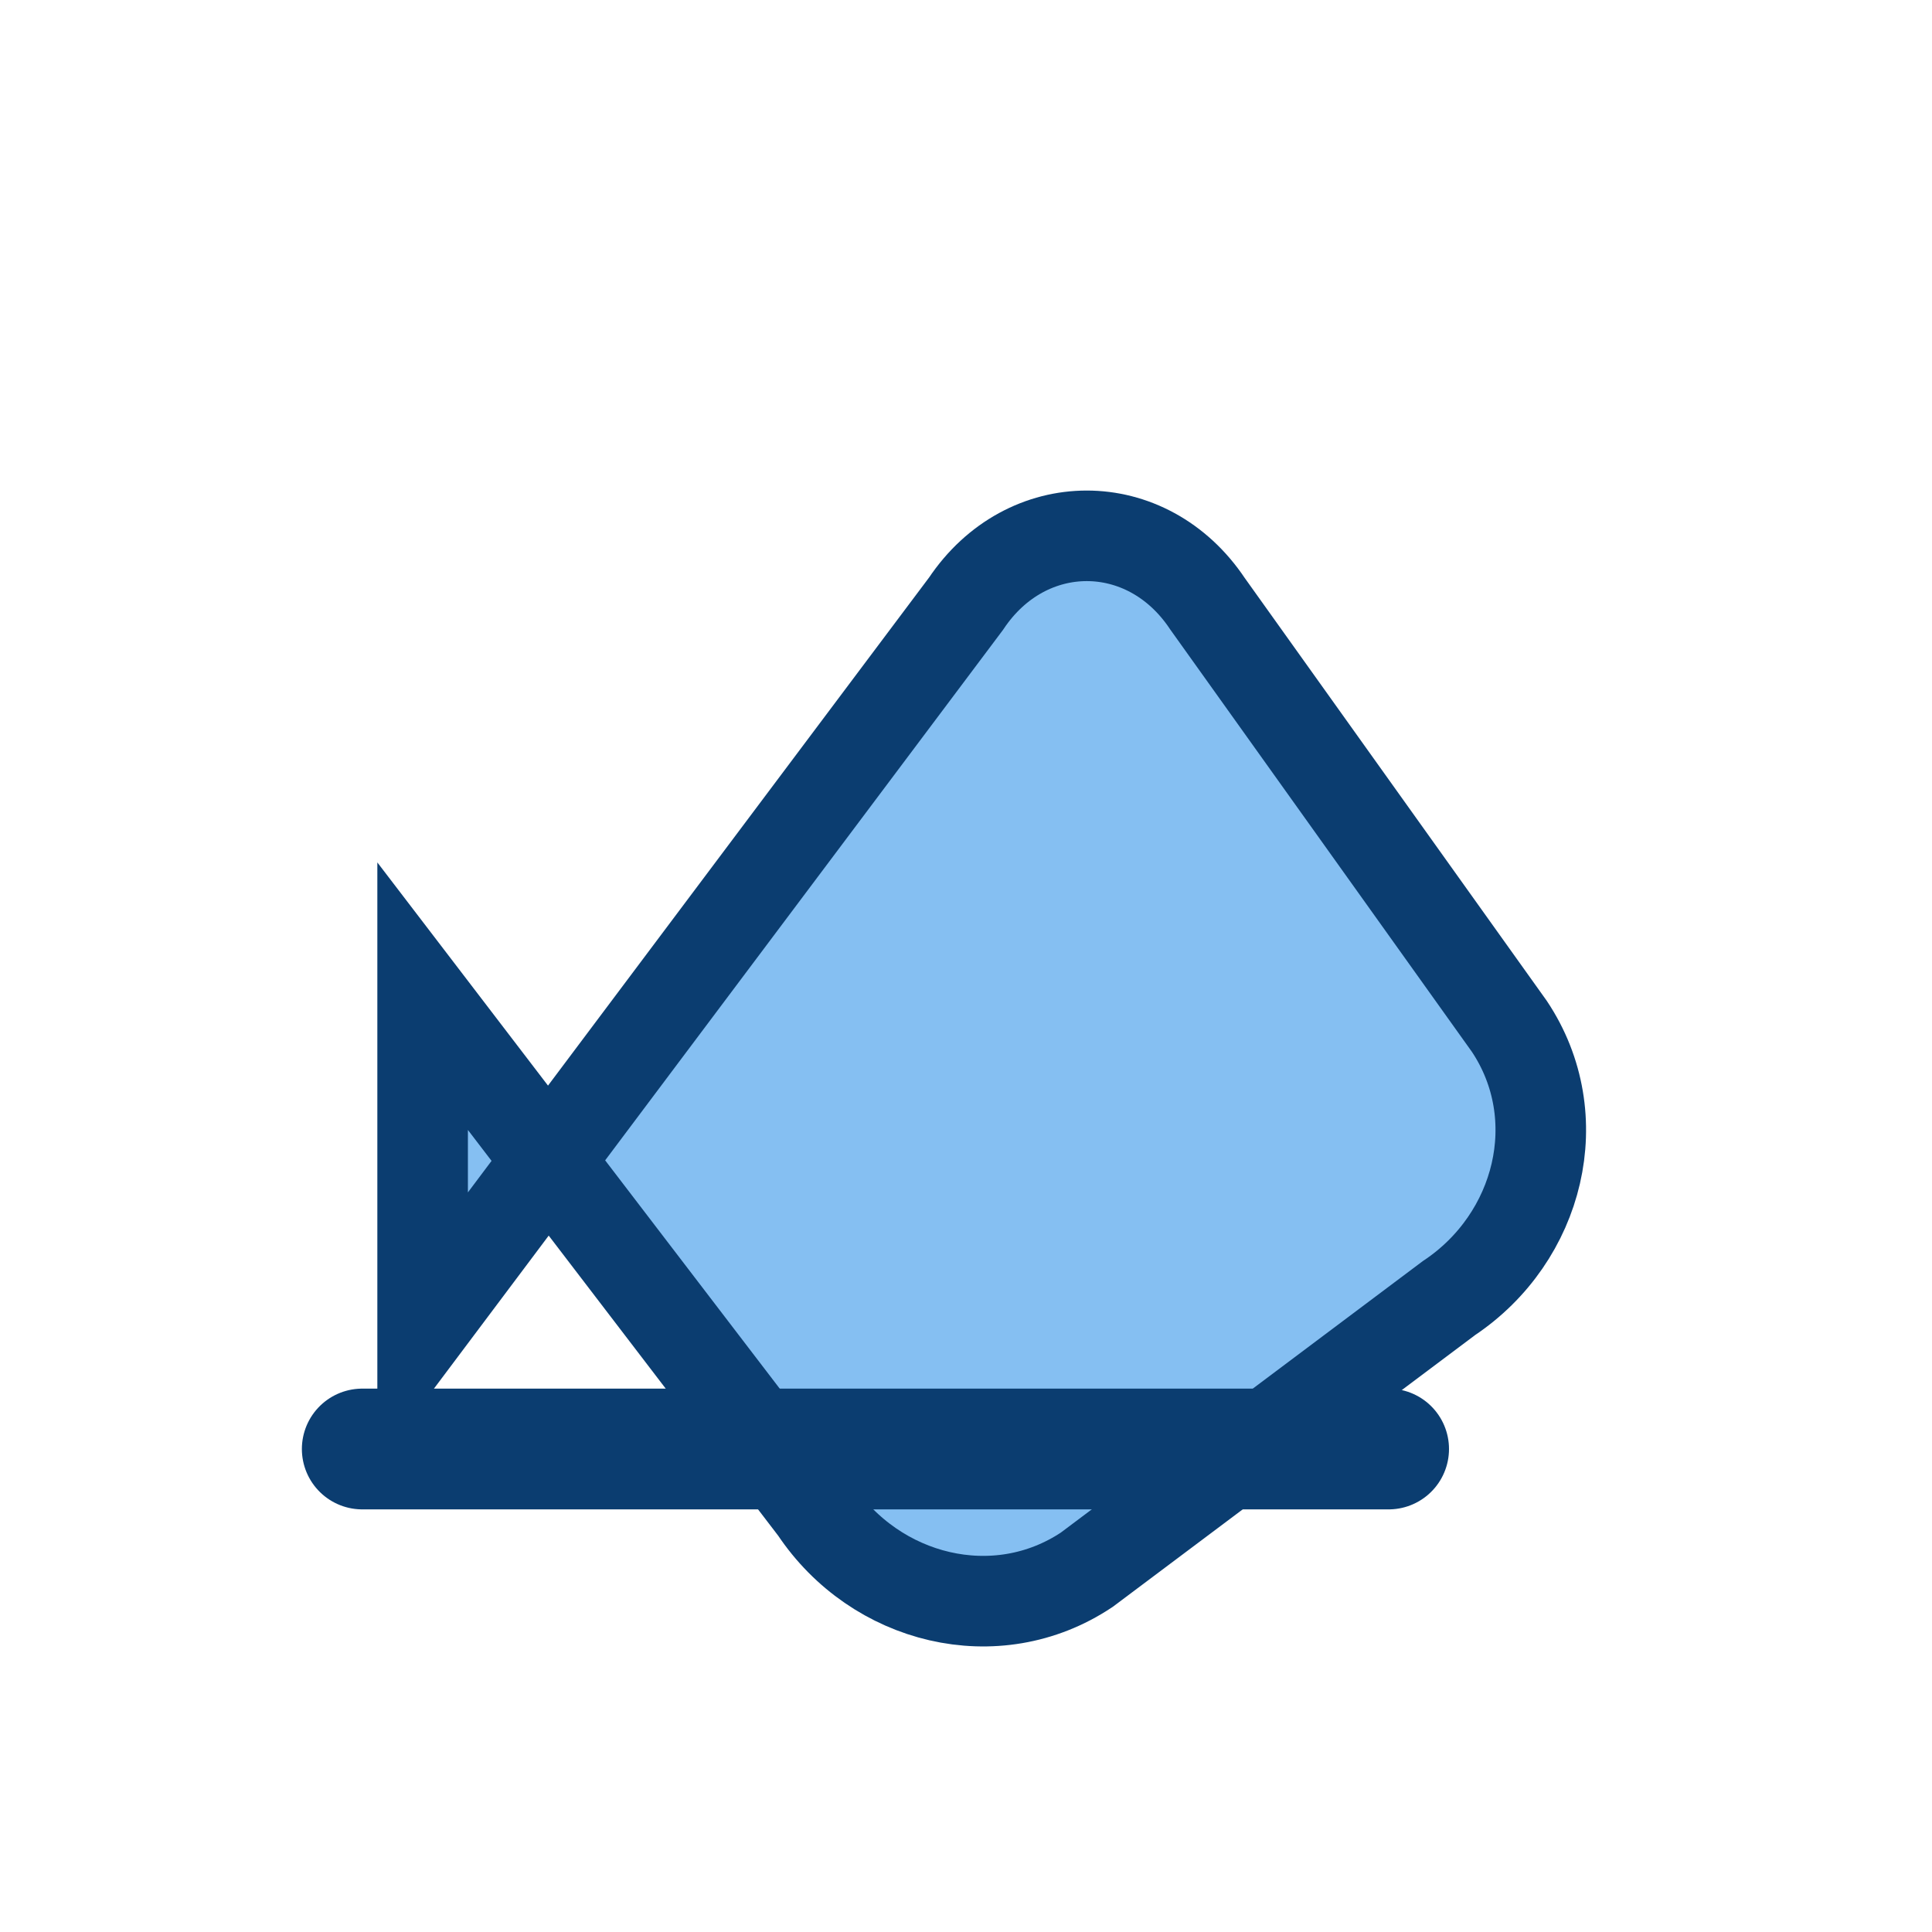
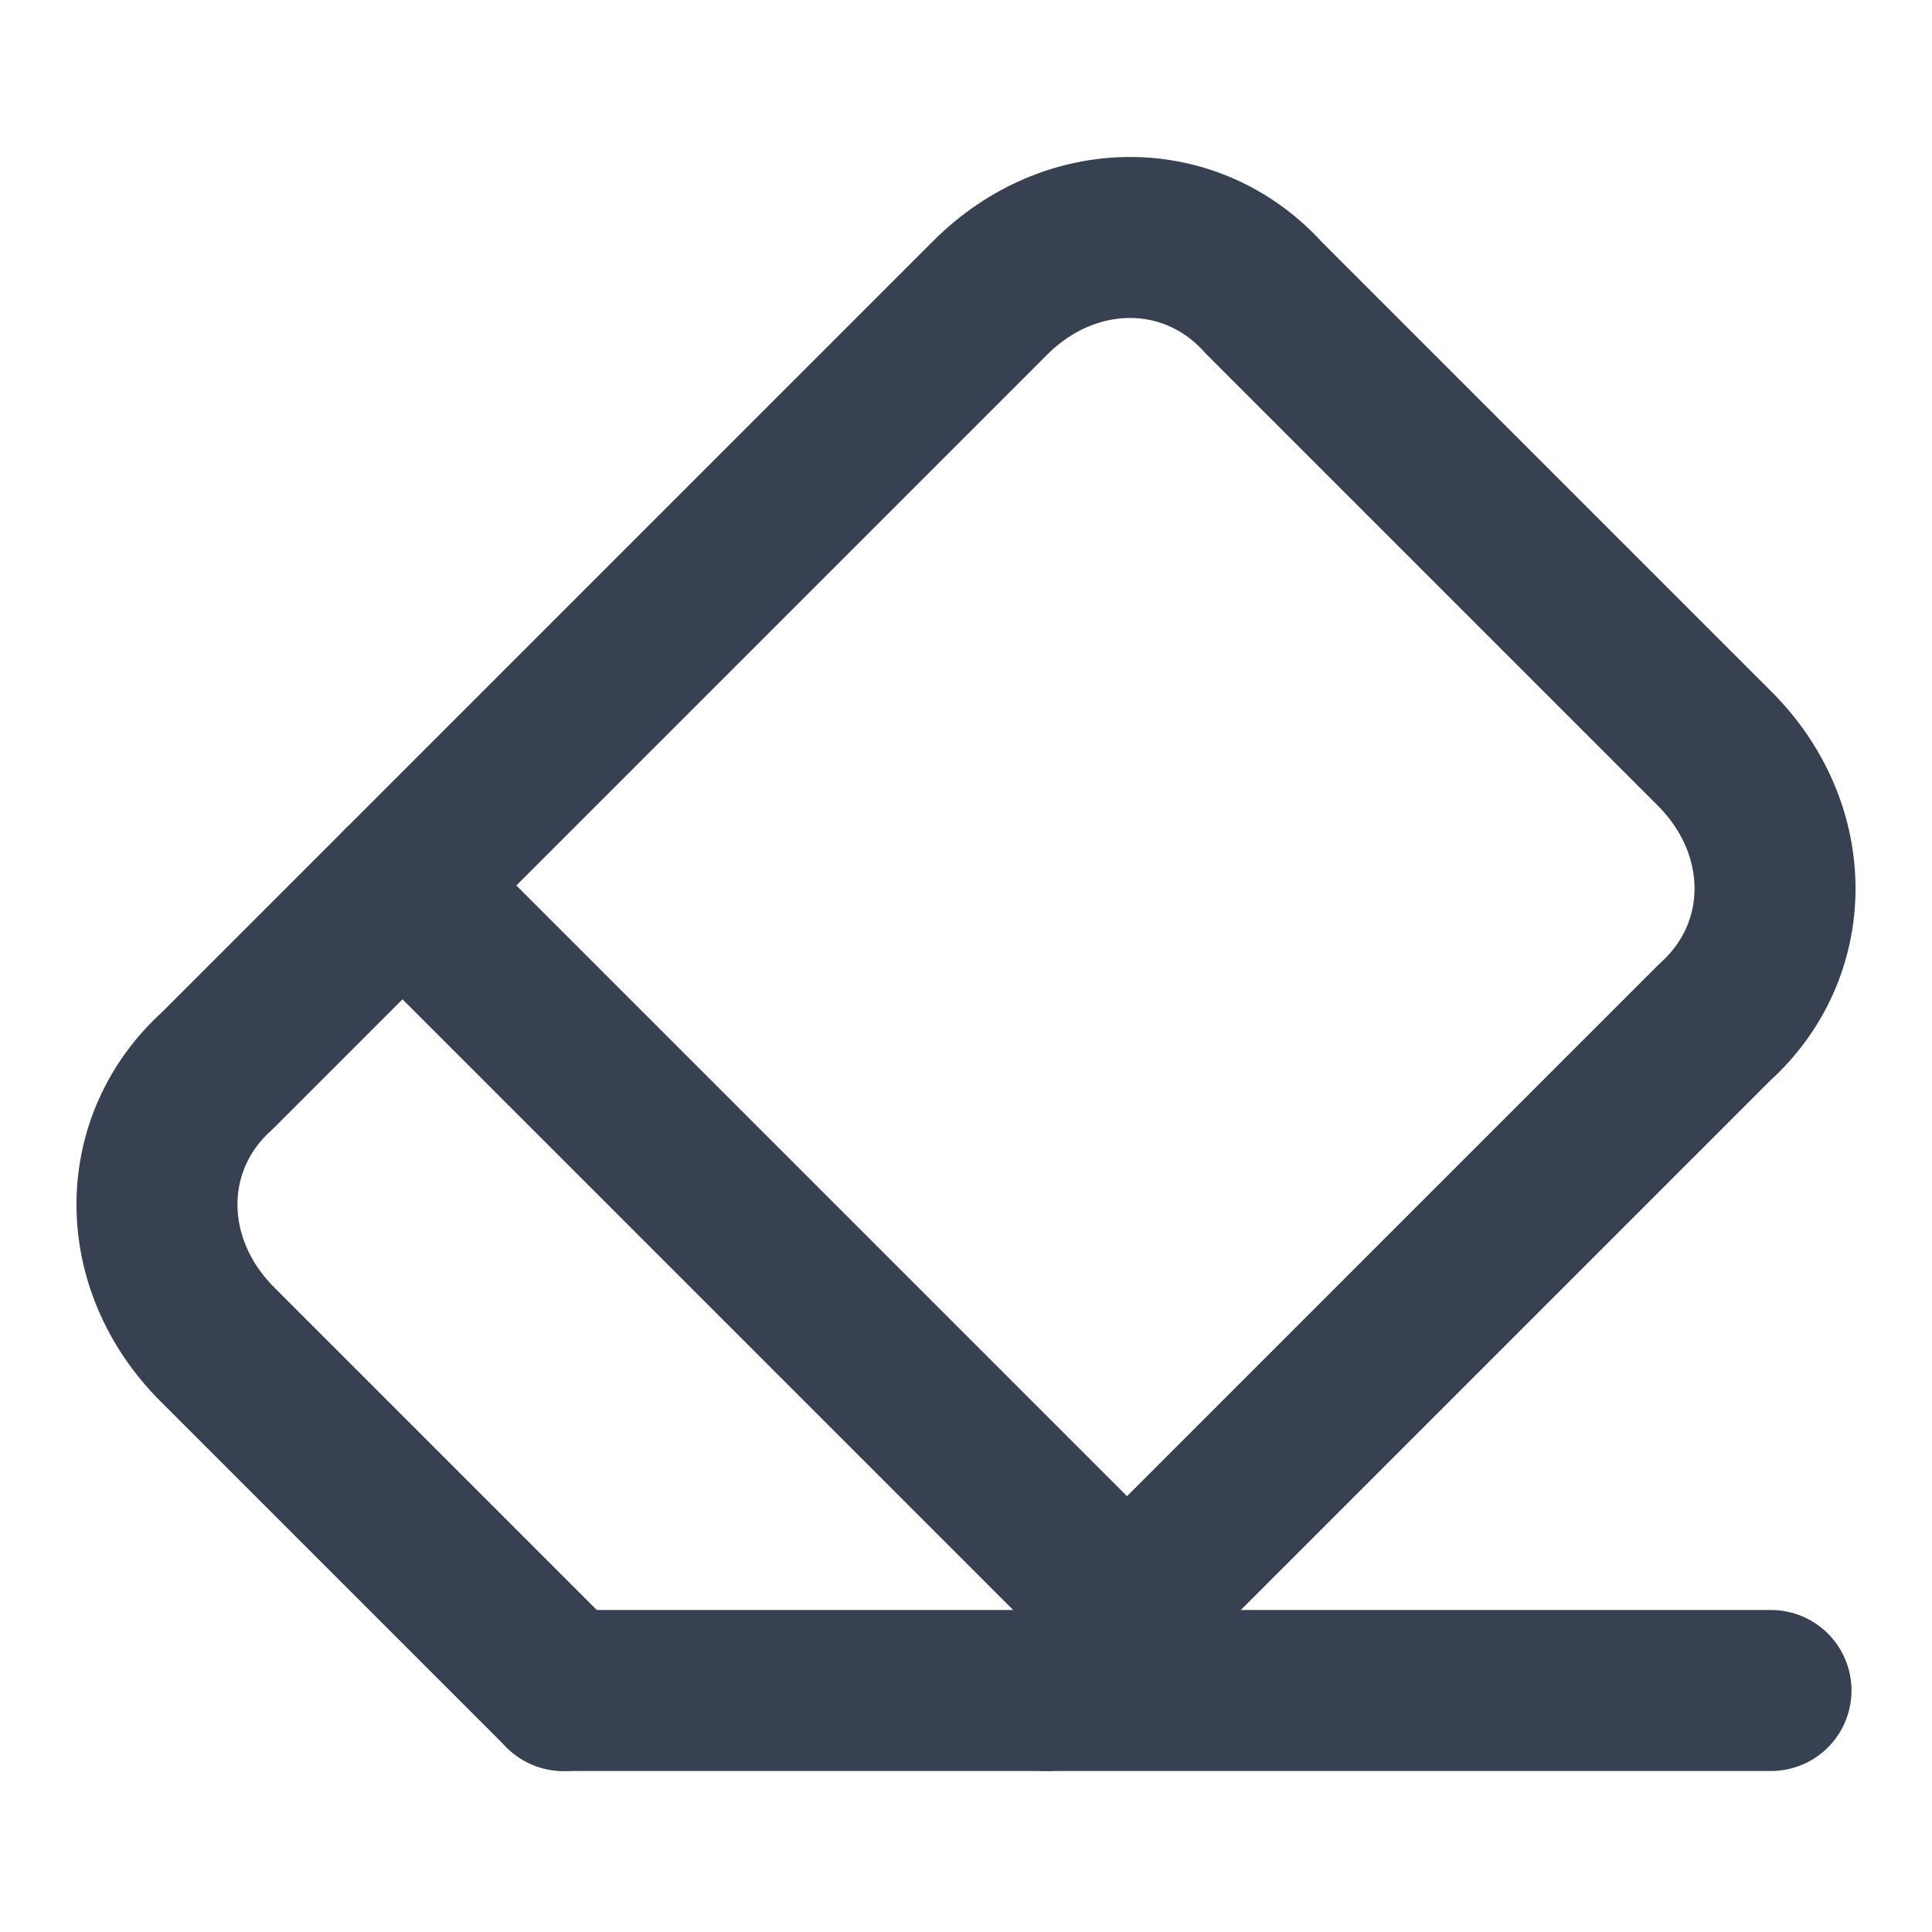
- <svg xmlns="http://www.w3.org/2000/svg" width="64" height="64" viewBox="0 0 64 64">
-   <path d="M14 44l18-24c2-3 6-3 8 0l10 14c2 3 1 7-2 9l-12 9c-3 2-7 1-9-2l-13-17z" fill="#85bff2" stroke="#0b3d70" stroke-width="3" />
-   <line x1="12" y1="48" x2="46" y2="48" stroke="#0b3d70" stroke-width="4" stroke-linecap="round" />
+ <svg xmlns="http://www.w3.org/2000/svg" viewBox="0 0 24 24" fill="none" stroke="#374151" stroke-width="2" stroke-linecap="round" stroke-linejoin="round">
+   <path d="m7 21-4.3-4.3c-1-1-1-2.5 0-3.4l9.6-9.6c1-1 2.5-1 3.4 0l5.6 5.6c1 1 1 2.5 0 3.4L13 21" />
+   <path d="M22 21H7" />
+   <path d="m5 11 9 9" />
</svg>
